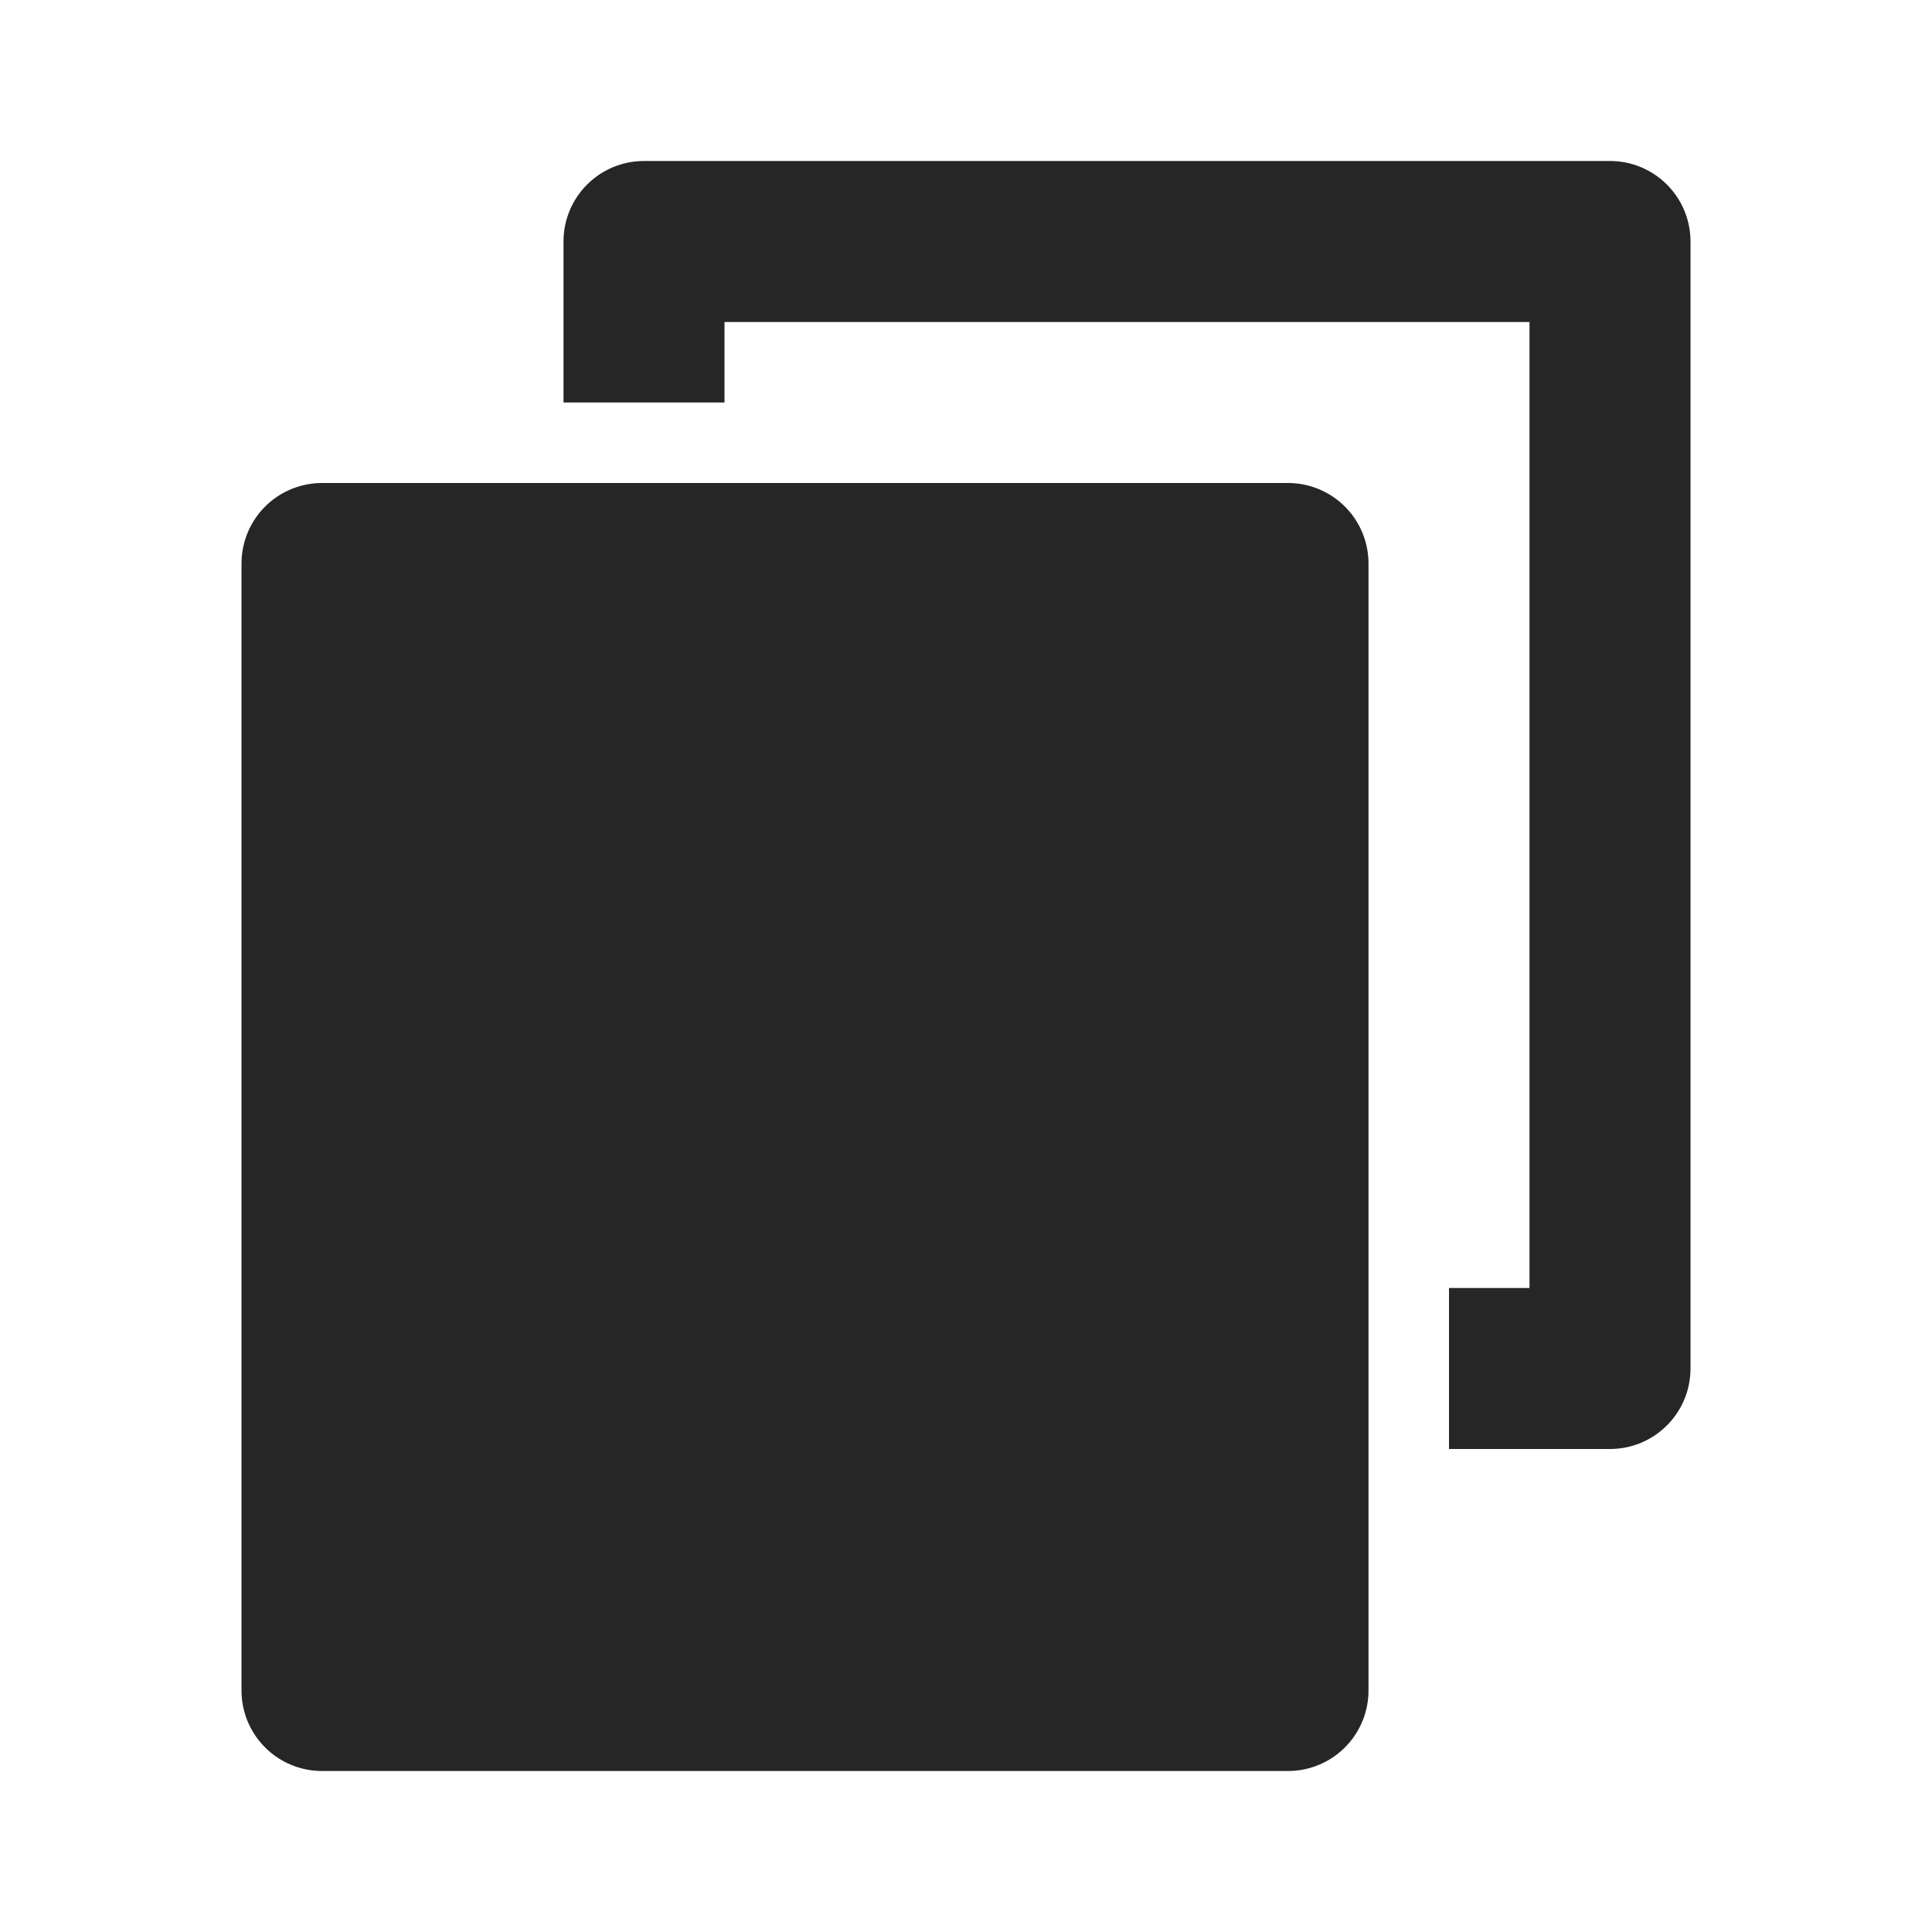
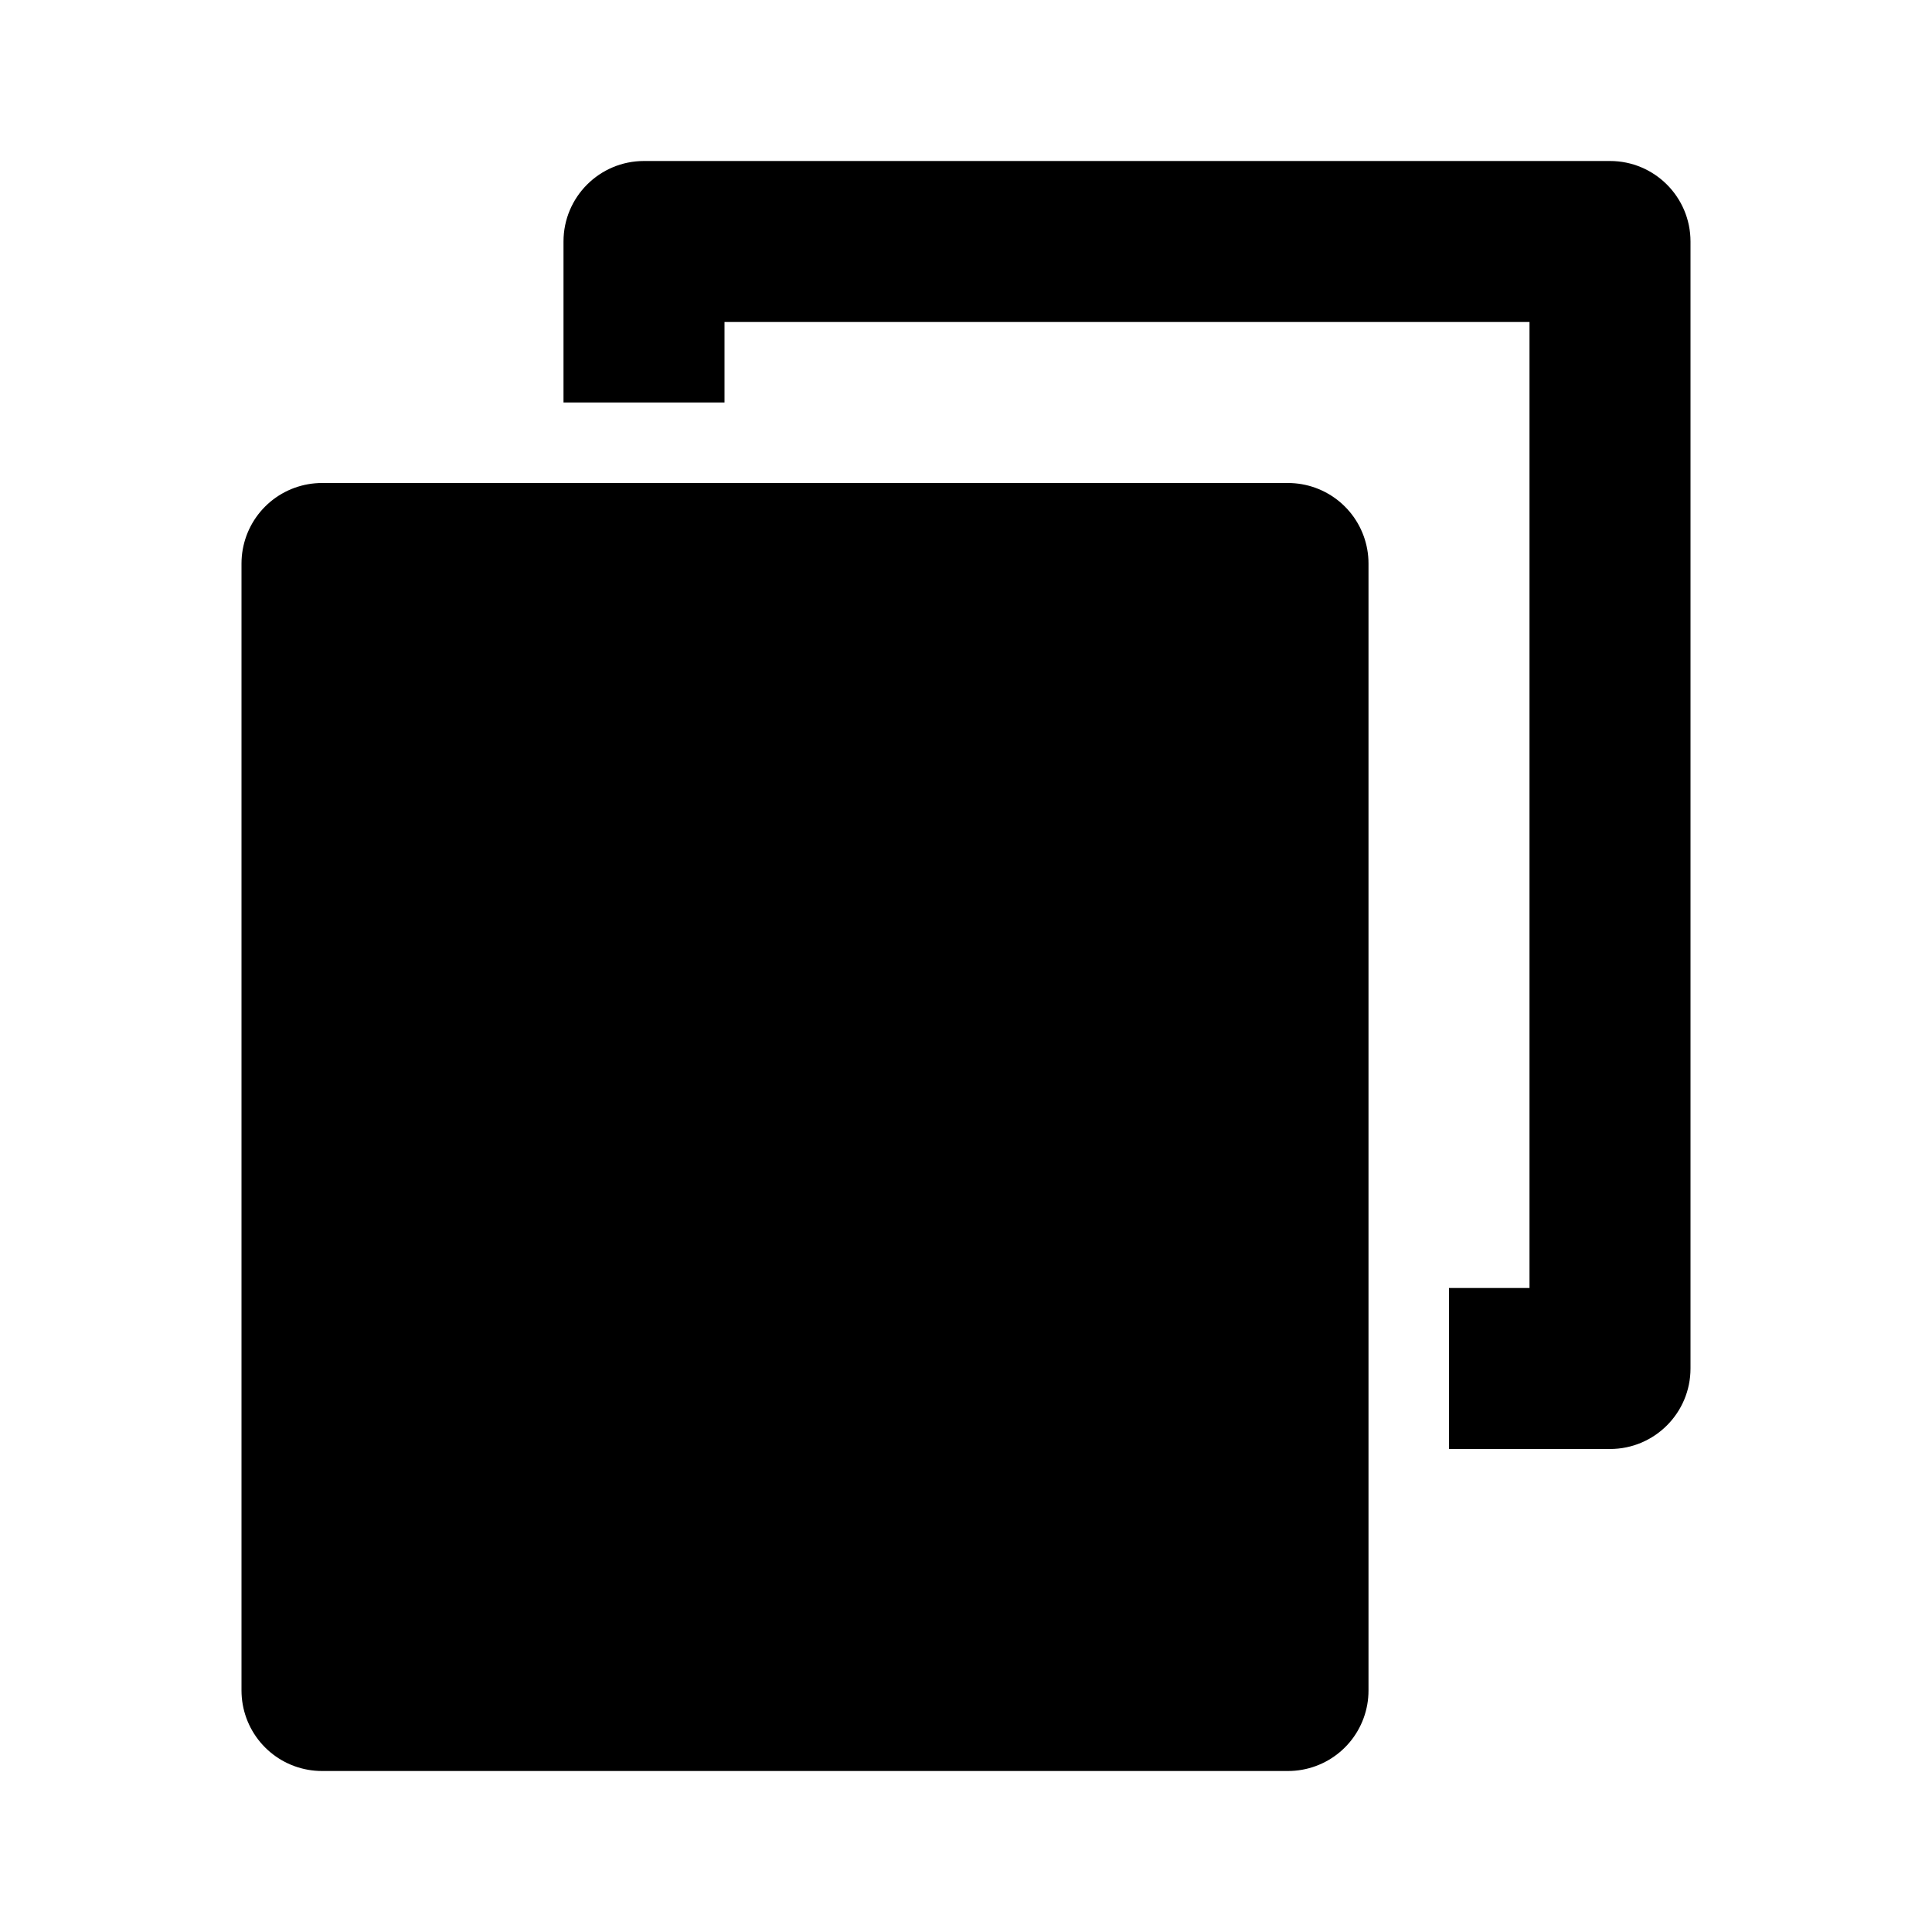
<svg xmlns="http://www.w3.org/2000/svg" width="24" height="24" fill="none">
-   <path fill="#262626" stroke="#262626" stroke-linecap="round" stroke-linejoin="round" stroke-width="2" d="M4 7h12v14H4z" />
-   <path fill="#262626" d="M7 3a1 1 0 0 1 1-1h12a1 1 0 0 1 1 1v14a1 1 0 0 1-1 1h-2v-2h1V4H9v1H7V3Z" />
+   <path fill="currentColor" stroke="currentColor" stroke-linecap="round" stroke-linejoin="round" stroke-width="2" d="M4 7h12v14H4z" />
+   <path fill="currentColor" d="M7 3a1 1 0 0 1 1-1h12a1 1 0 0 1 1 1v14a1 1 0 0 1-1 1h-2v-2h1V4H9v1H7V3Z" />
</svg>
